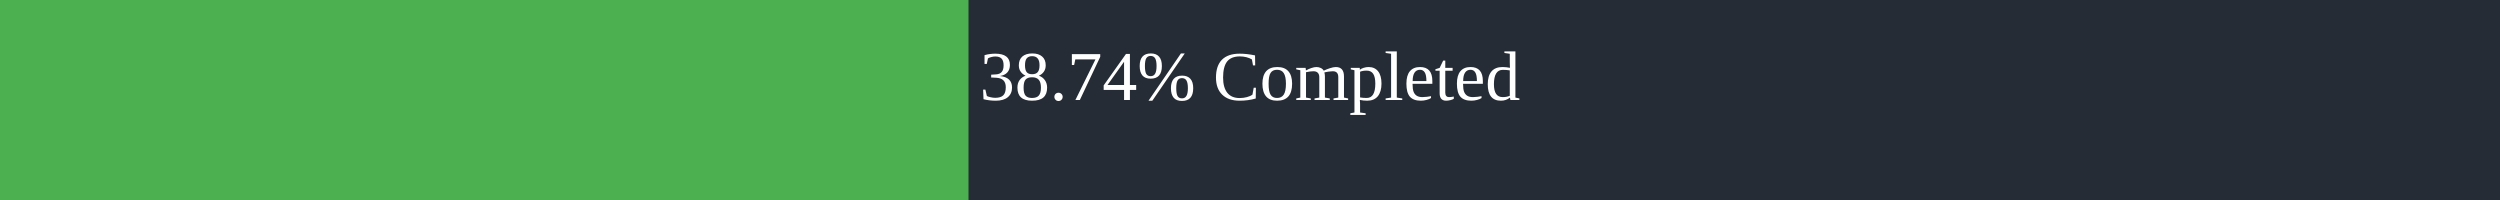
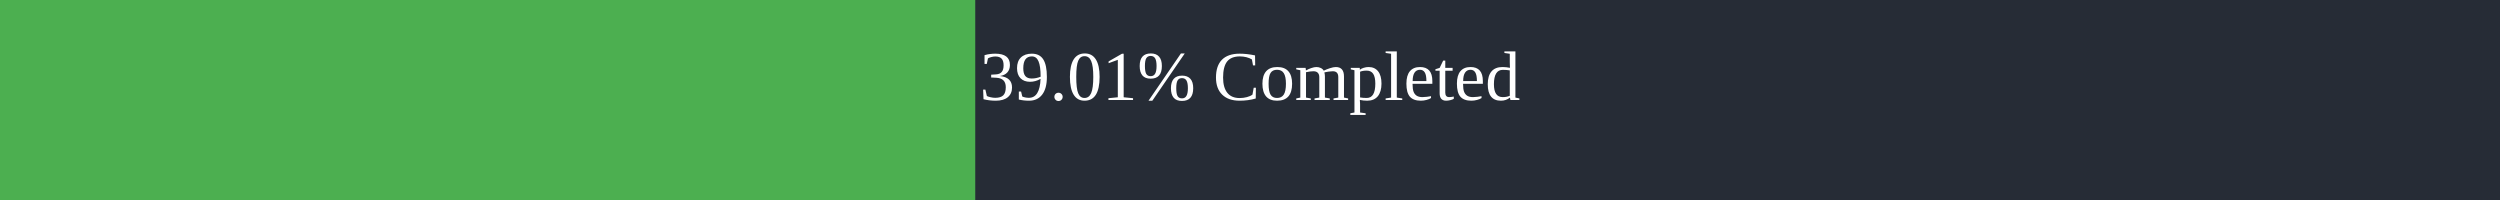
<svg xmlns="http://www.w3.org/2000/svg" width="500" height="40">
  <rect x="0" y="0" width="500" height="40" fill="#262C36" />
-   <rect x="0" y="0" width="193.7" height="40" fill="#4caf50" />
+   <rect x="0" y="0" width="195.05" height="40" fill="#4caf50" />
  <text x="250" y="20" text-anchor="middle" alignment-baseline="middle" font-size="14" fill="white">
-         38.74% Completed
+         39.01% Completed
      </text>
</svg>
